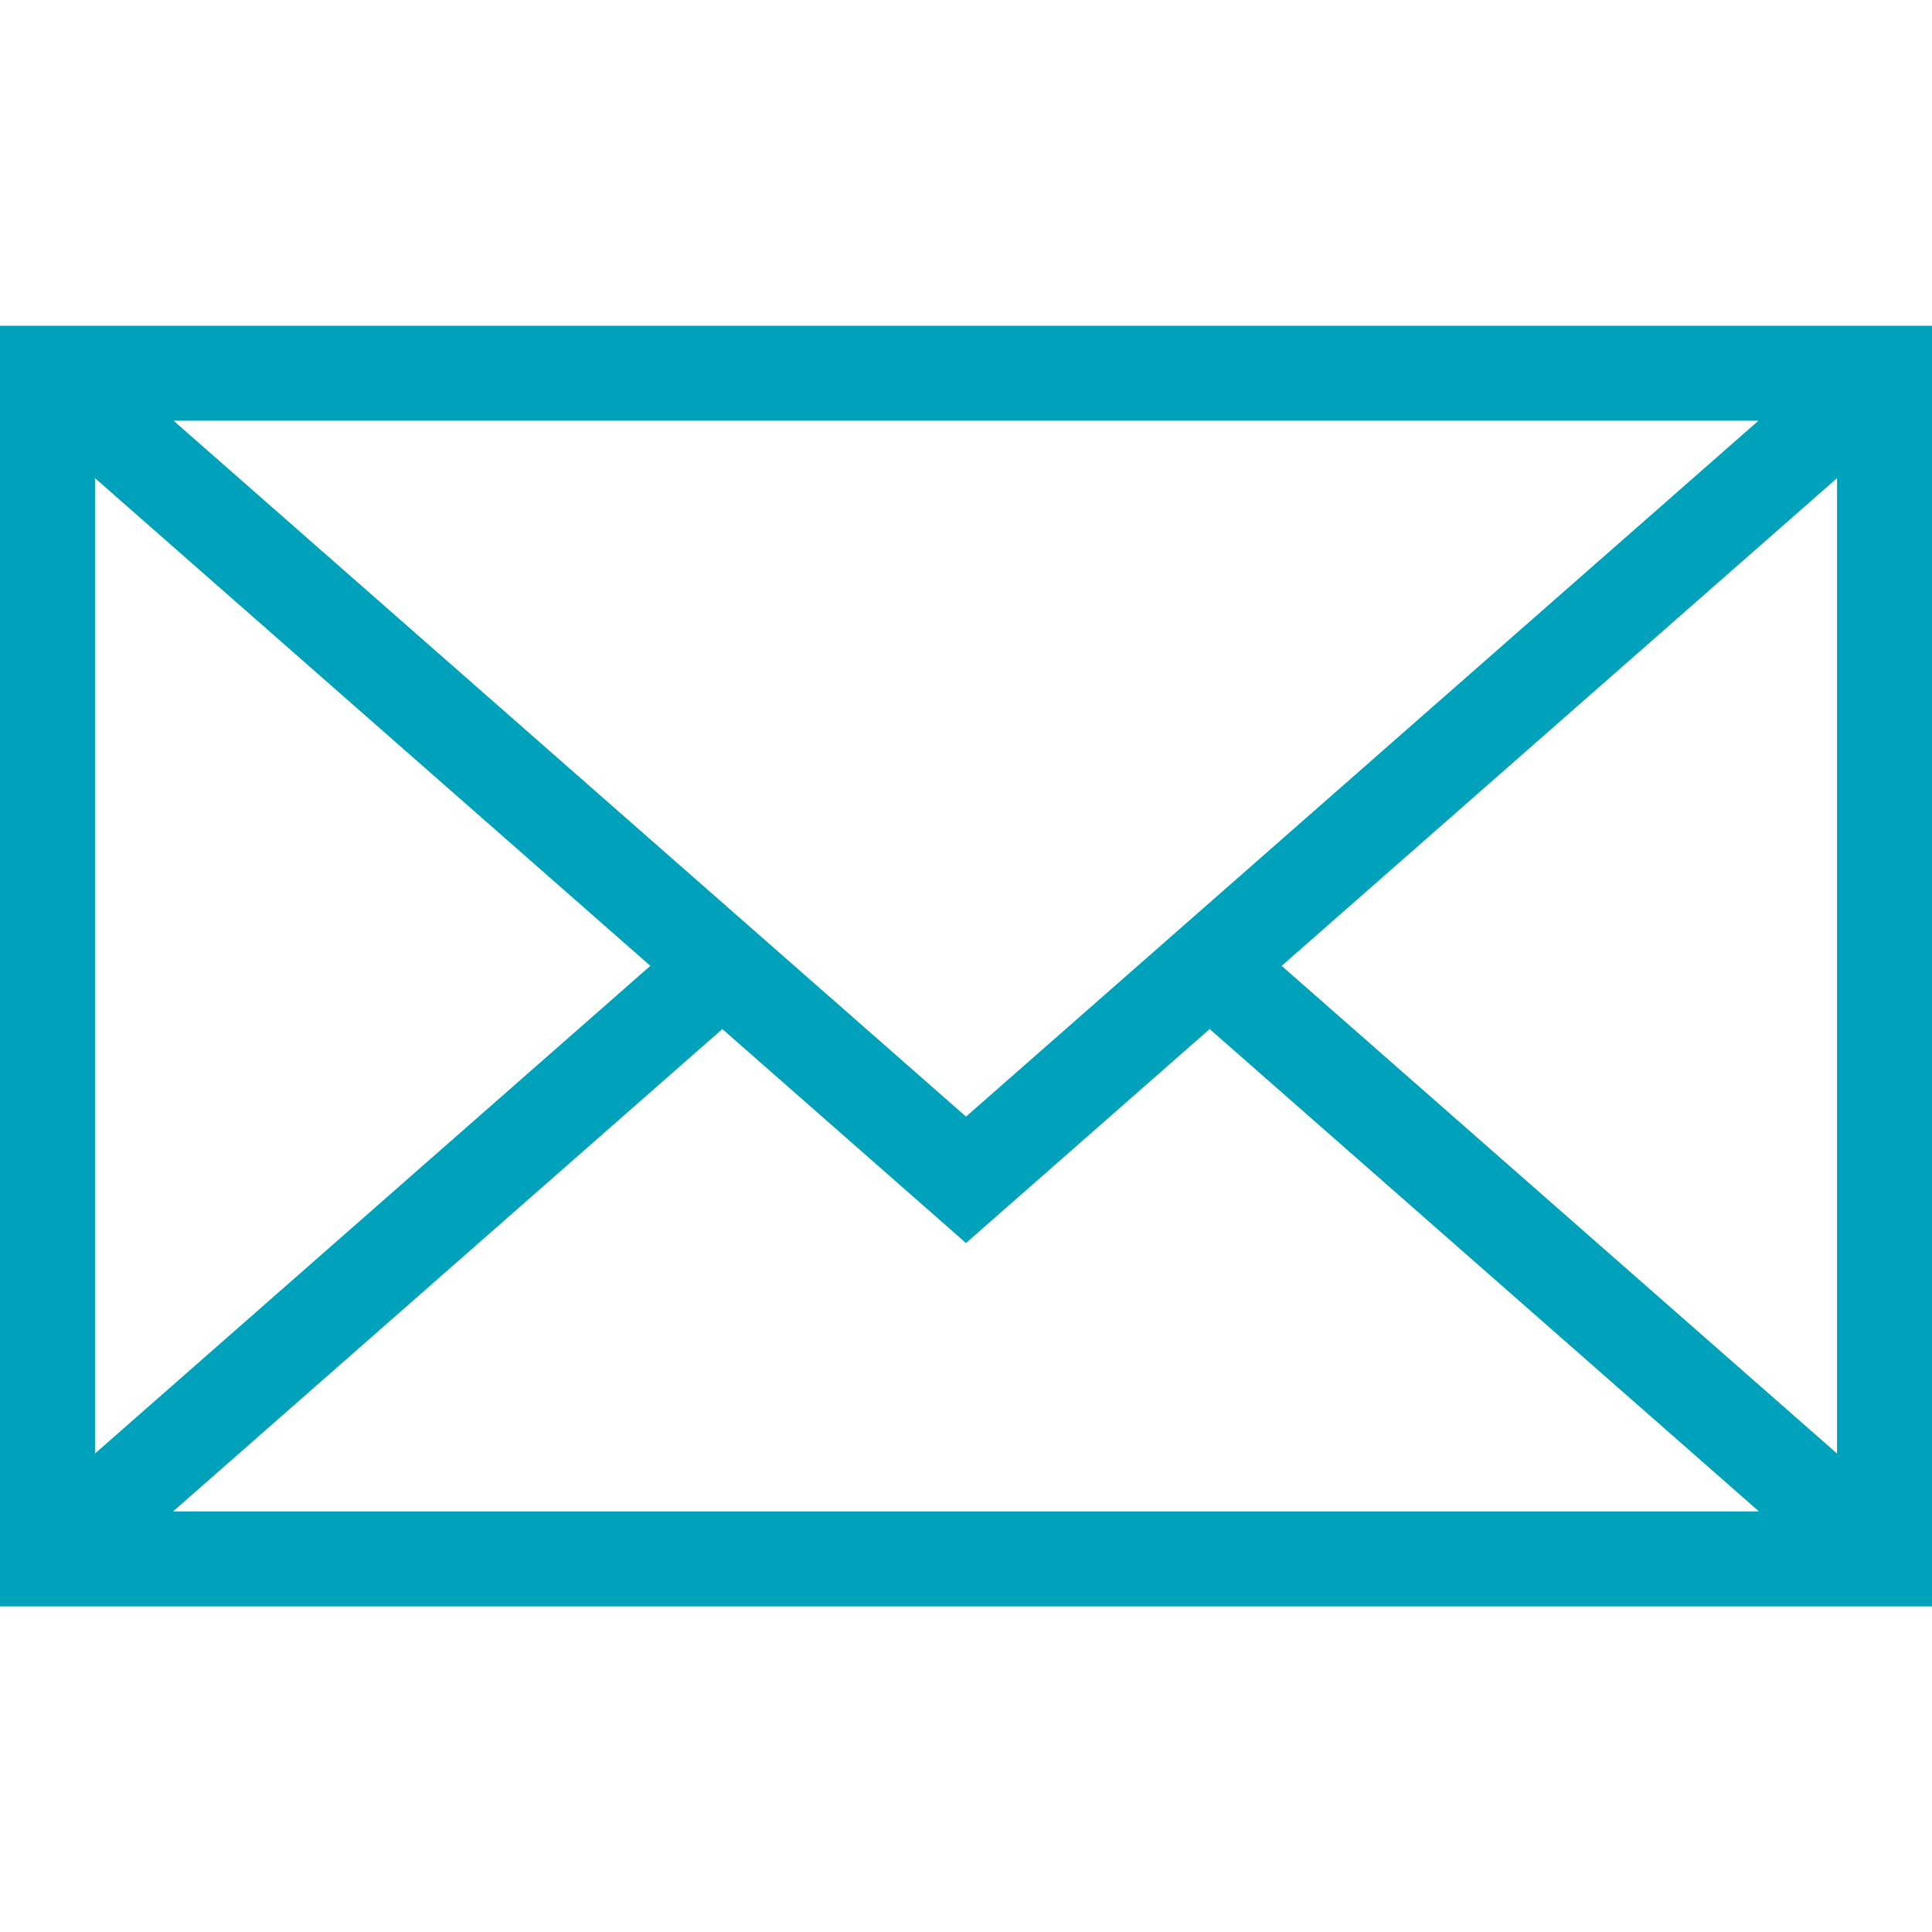
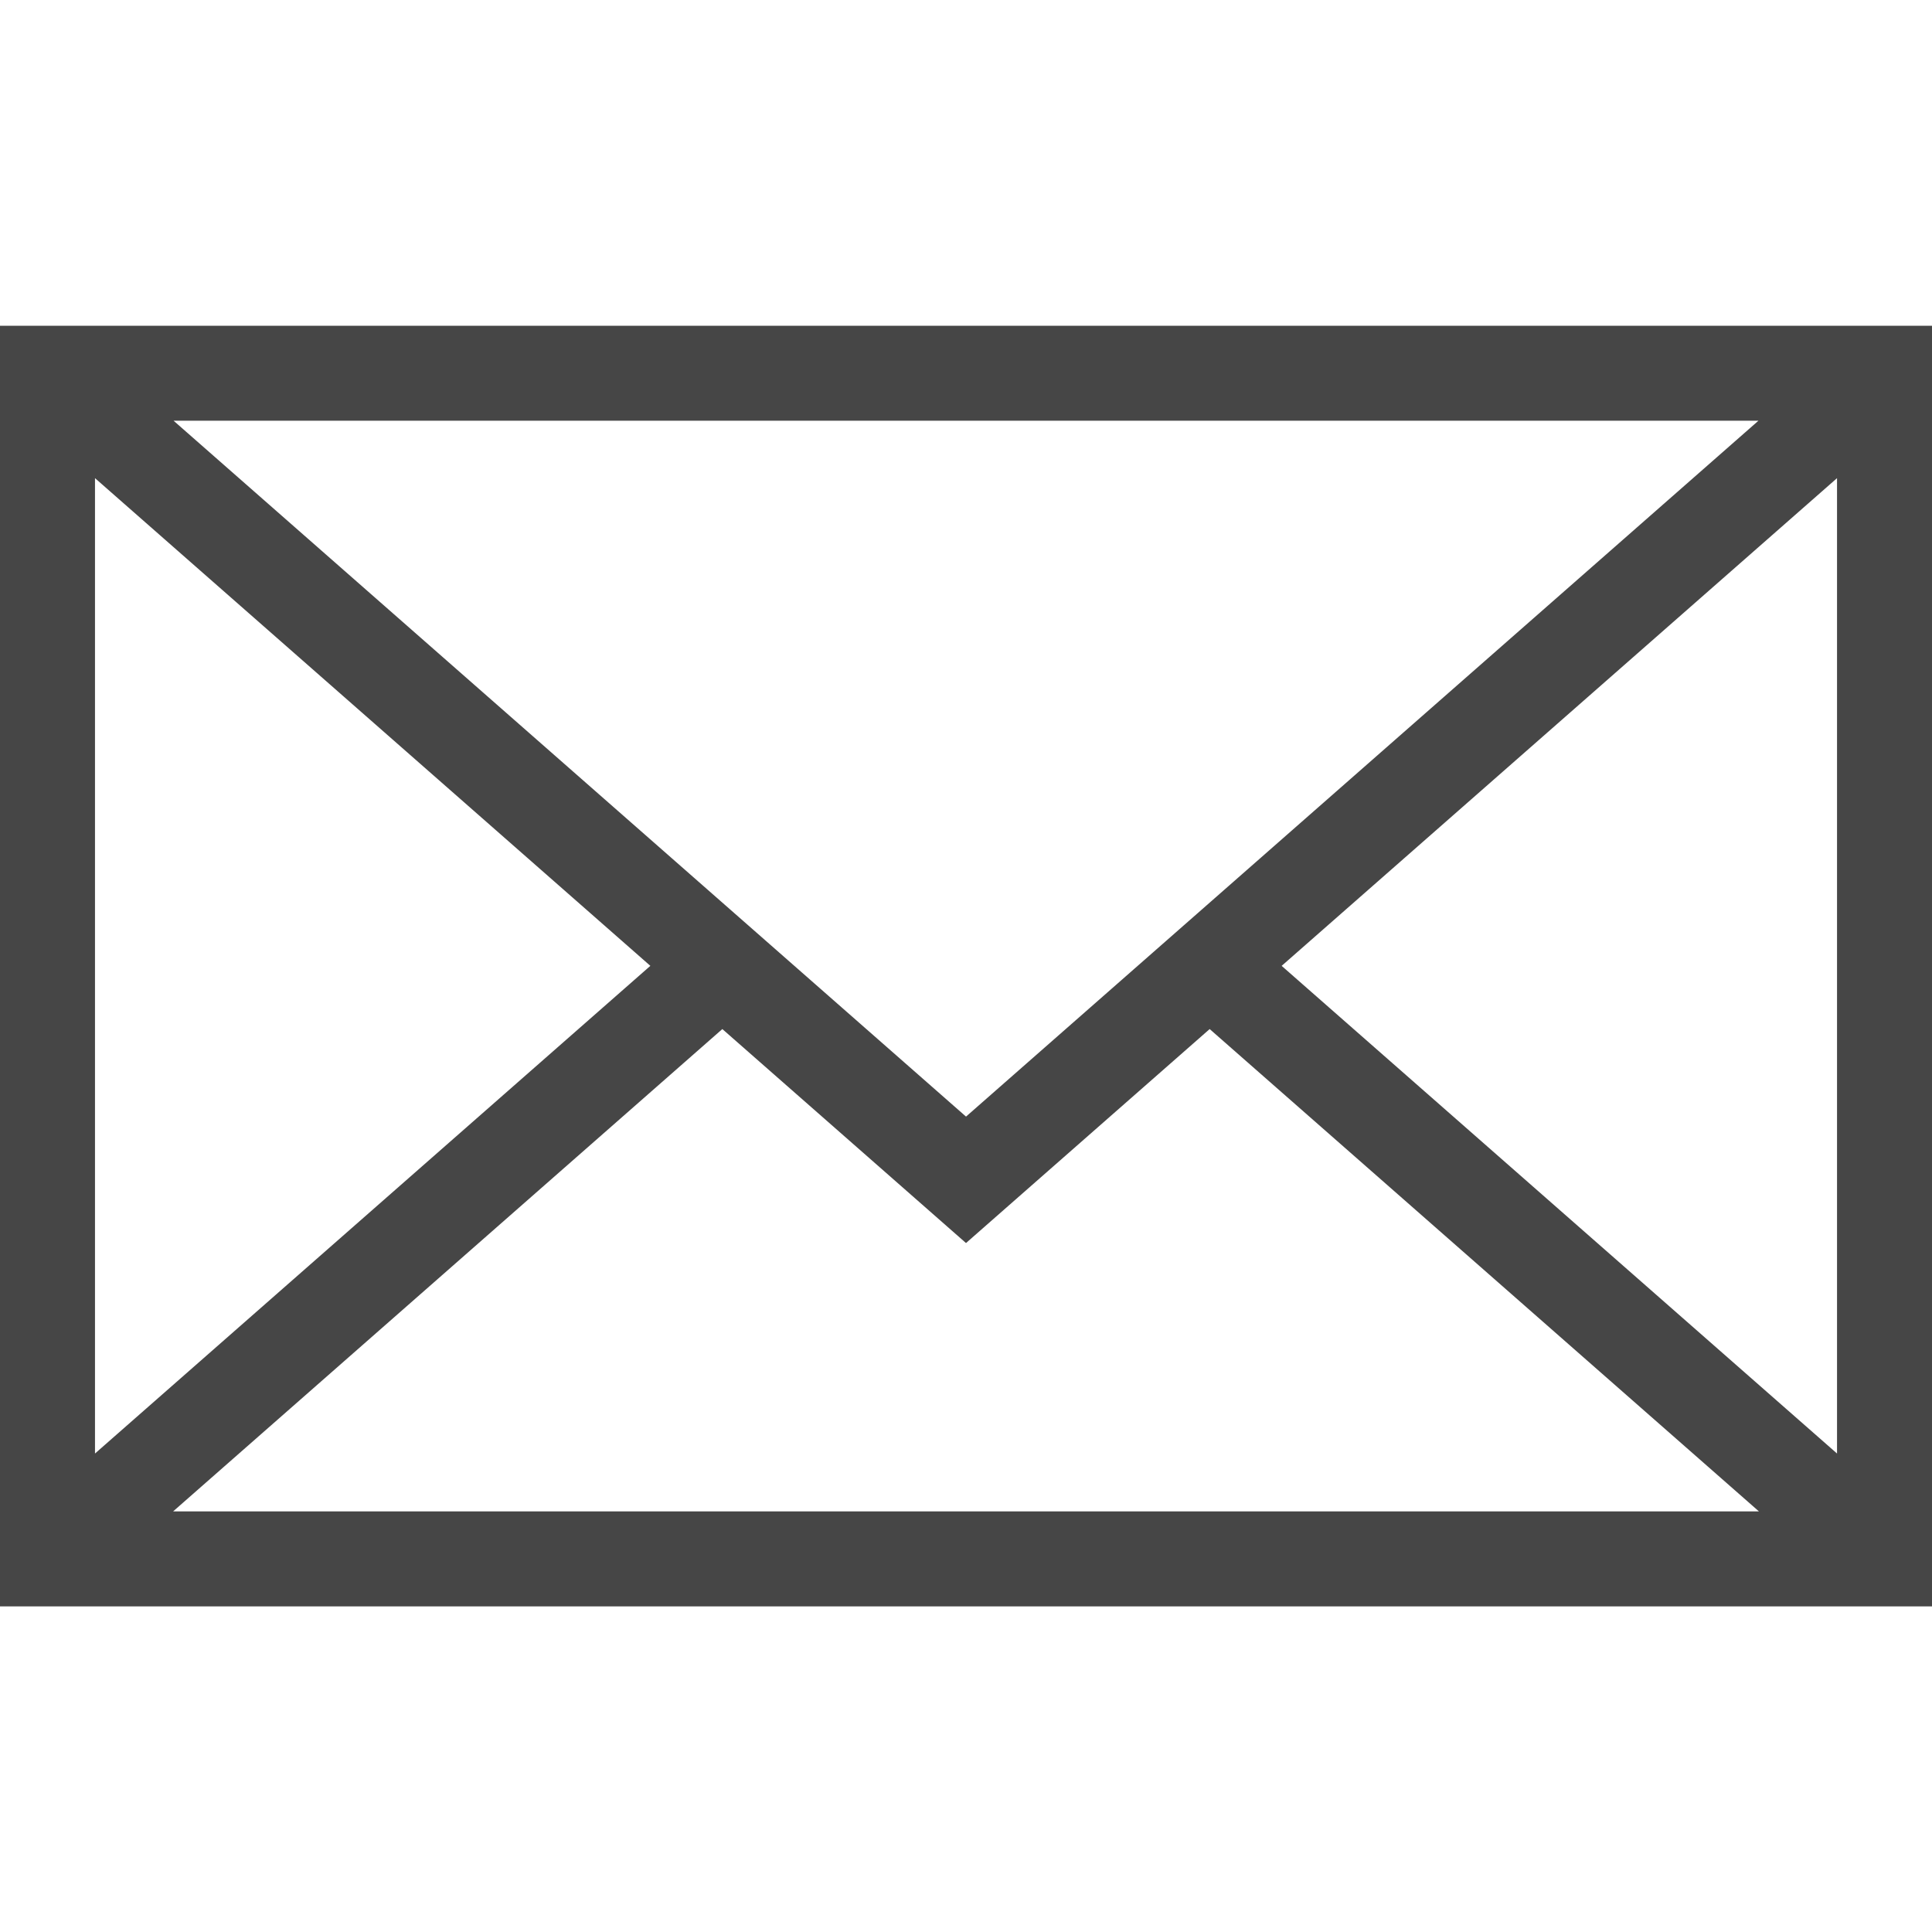
<svg xmlns="http://www.w3.org/2000/svg" version="1.1" viewBox="0 0 100 100" xml:space="preserve">
-   <g transform="translate(0 -385.41)" fill="#00a1bb">
-     <path d="m1e-6 402.27v66.287h100v-66.287zm50.001 40.935-41.016-36.018h82.031zm-16.339-7.803-28.745 25.242v-50.485zm3.726 3.272 12.612 11.076 12.612-11.076 28.43 24.966h-82.082zm28.95-3.271 28.746-25.244v50.485z" fill="#00a1bb" stroke-width=".206" />
+   <g transform="translate(0 -385.41)" fill="#464646">
+     <path d="m1e-6 402.27v66.287h100v-66.287zm50.001 40.935-41.016-36.018h82.031zm-16.339-7.803-28.745 25.242v-50.485zm3.726 3.272 12.612 11.076 12.612-11.076 28.43 24.966h-82.082zm28.95-3.271 28.746-25.244v50.485z" fill="#464646" stroke-width=".206" />
  </g>
</svg>
